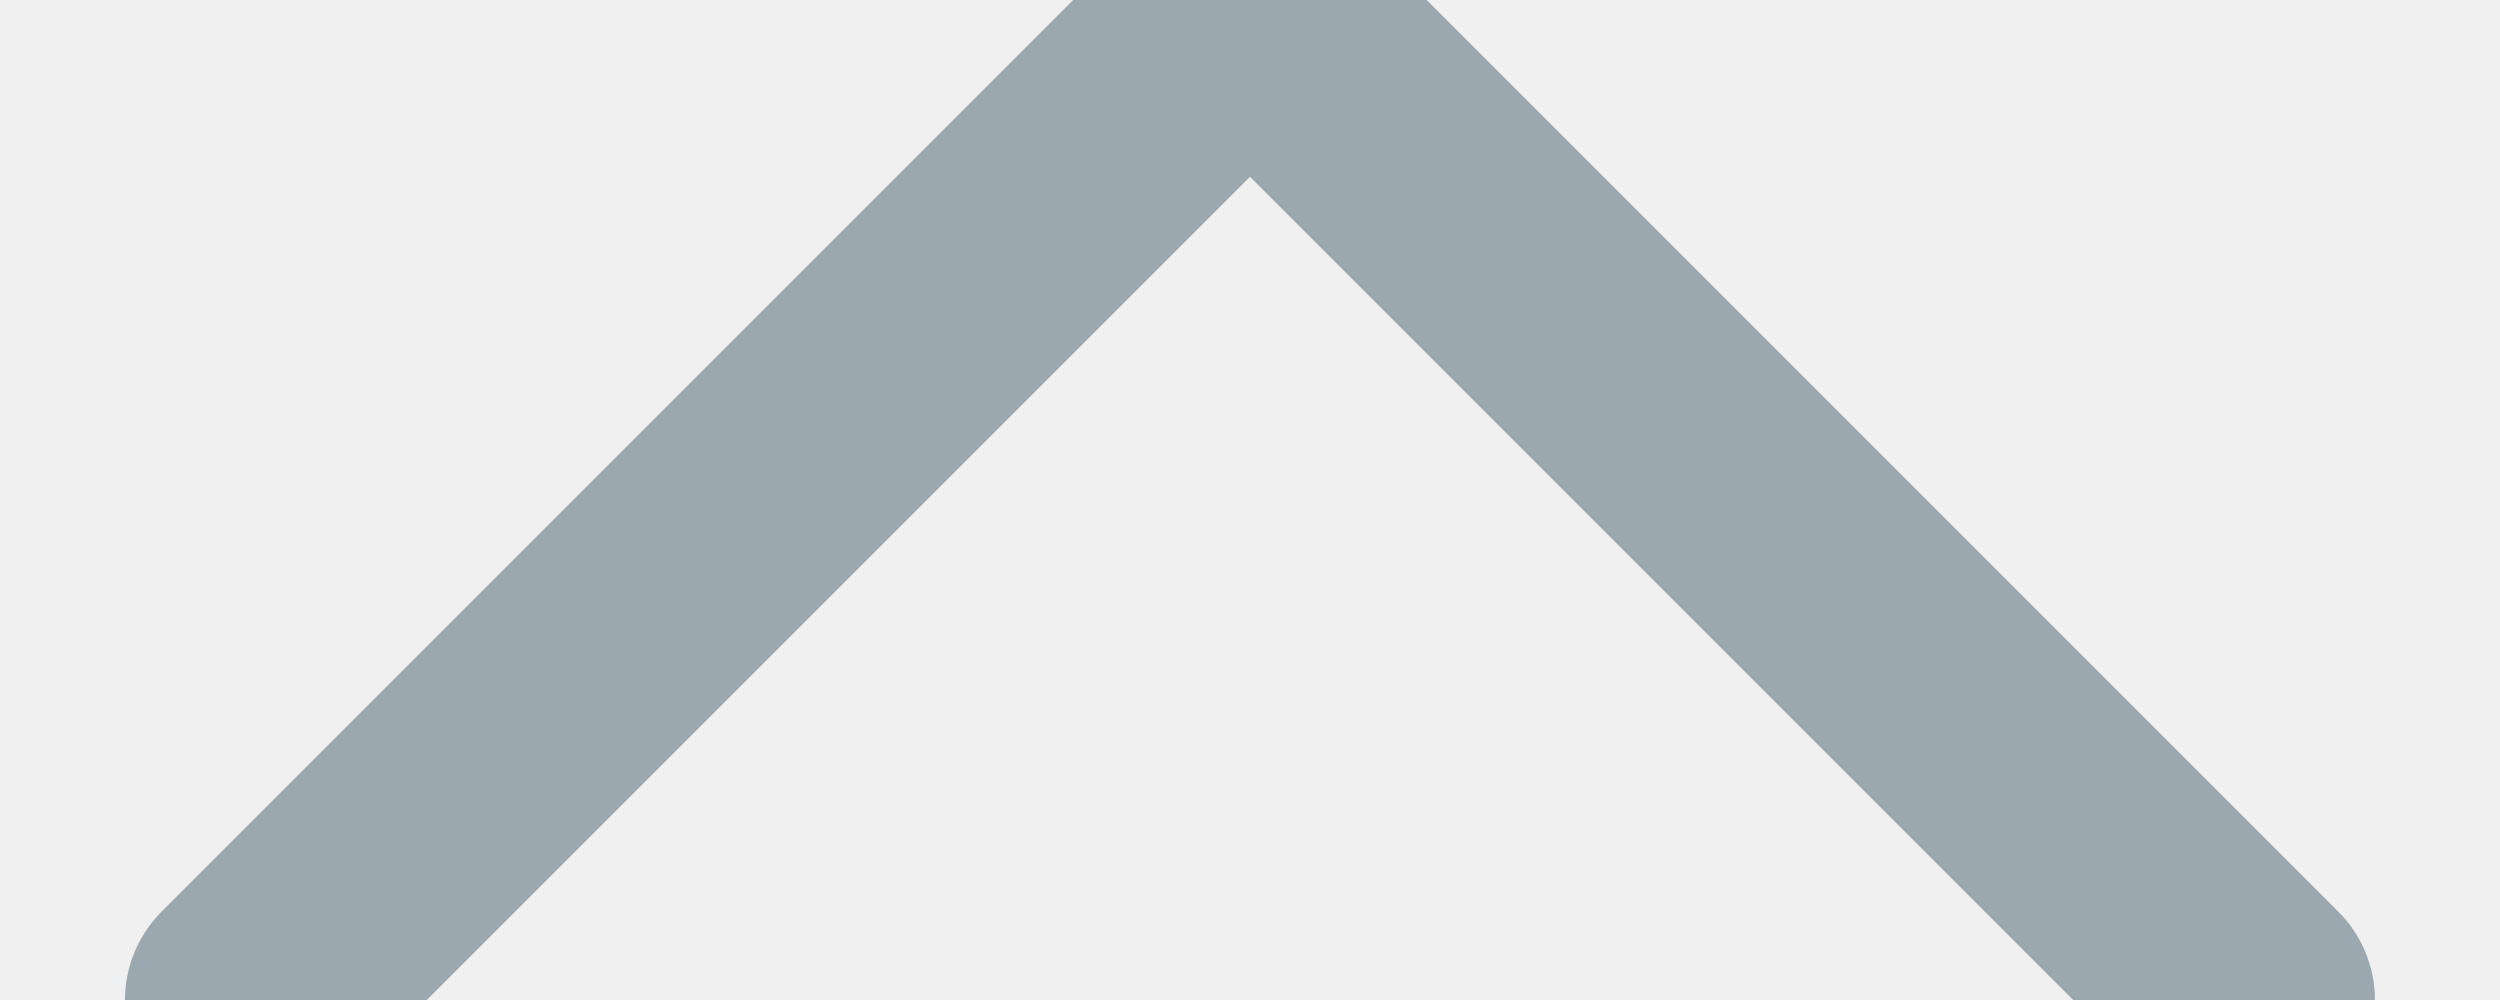
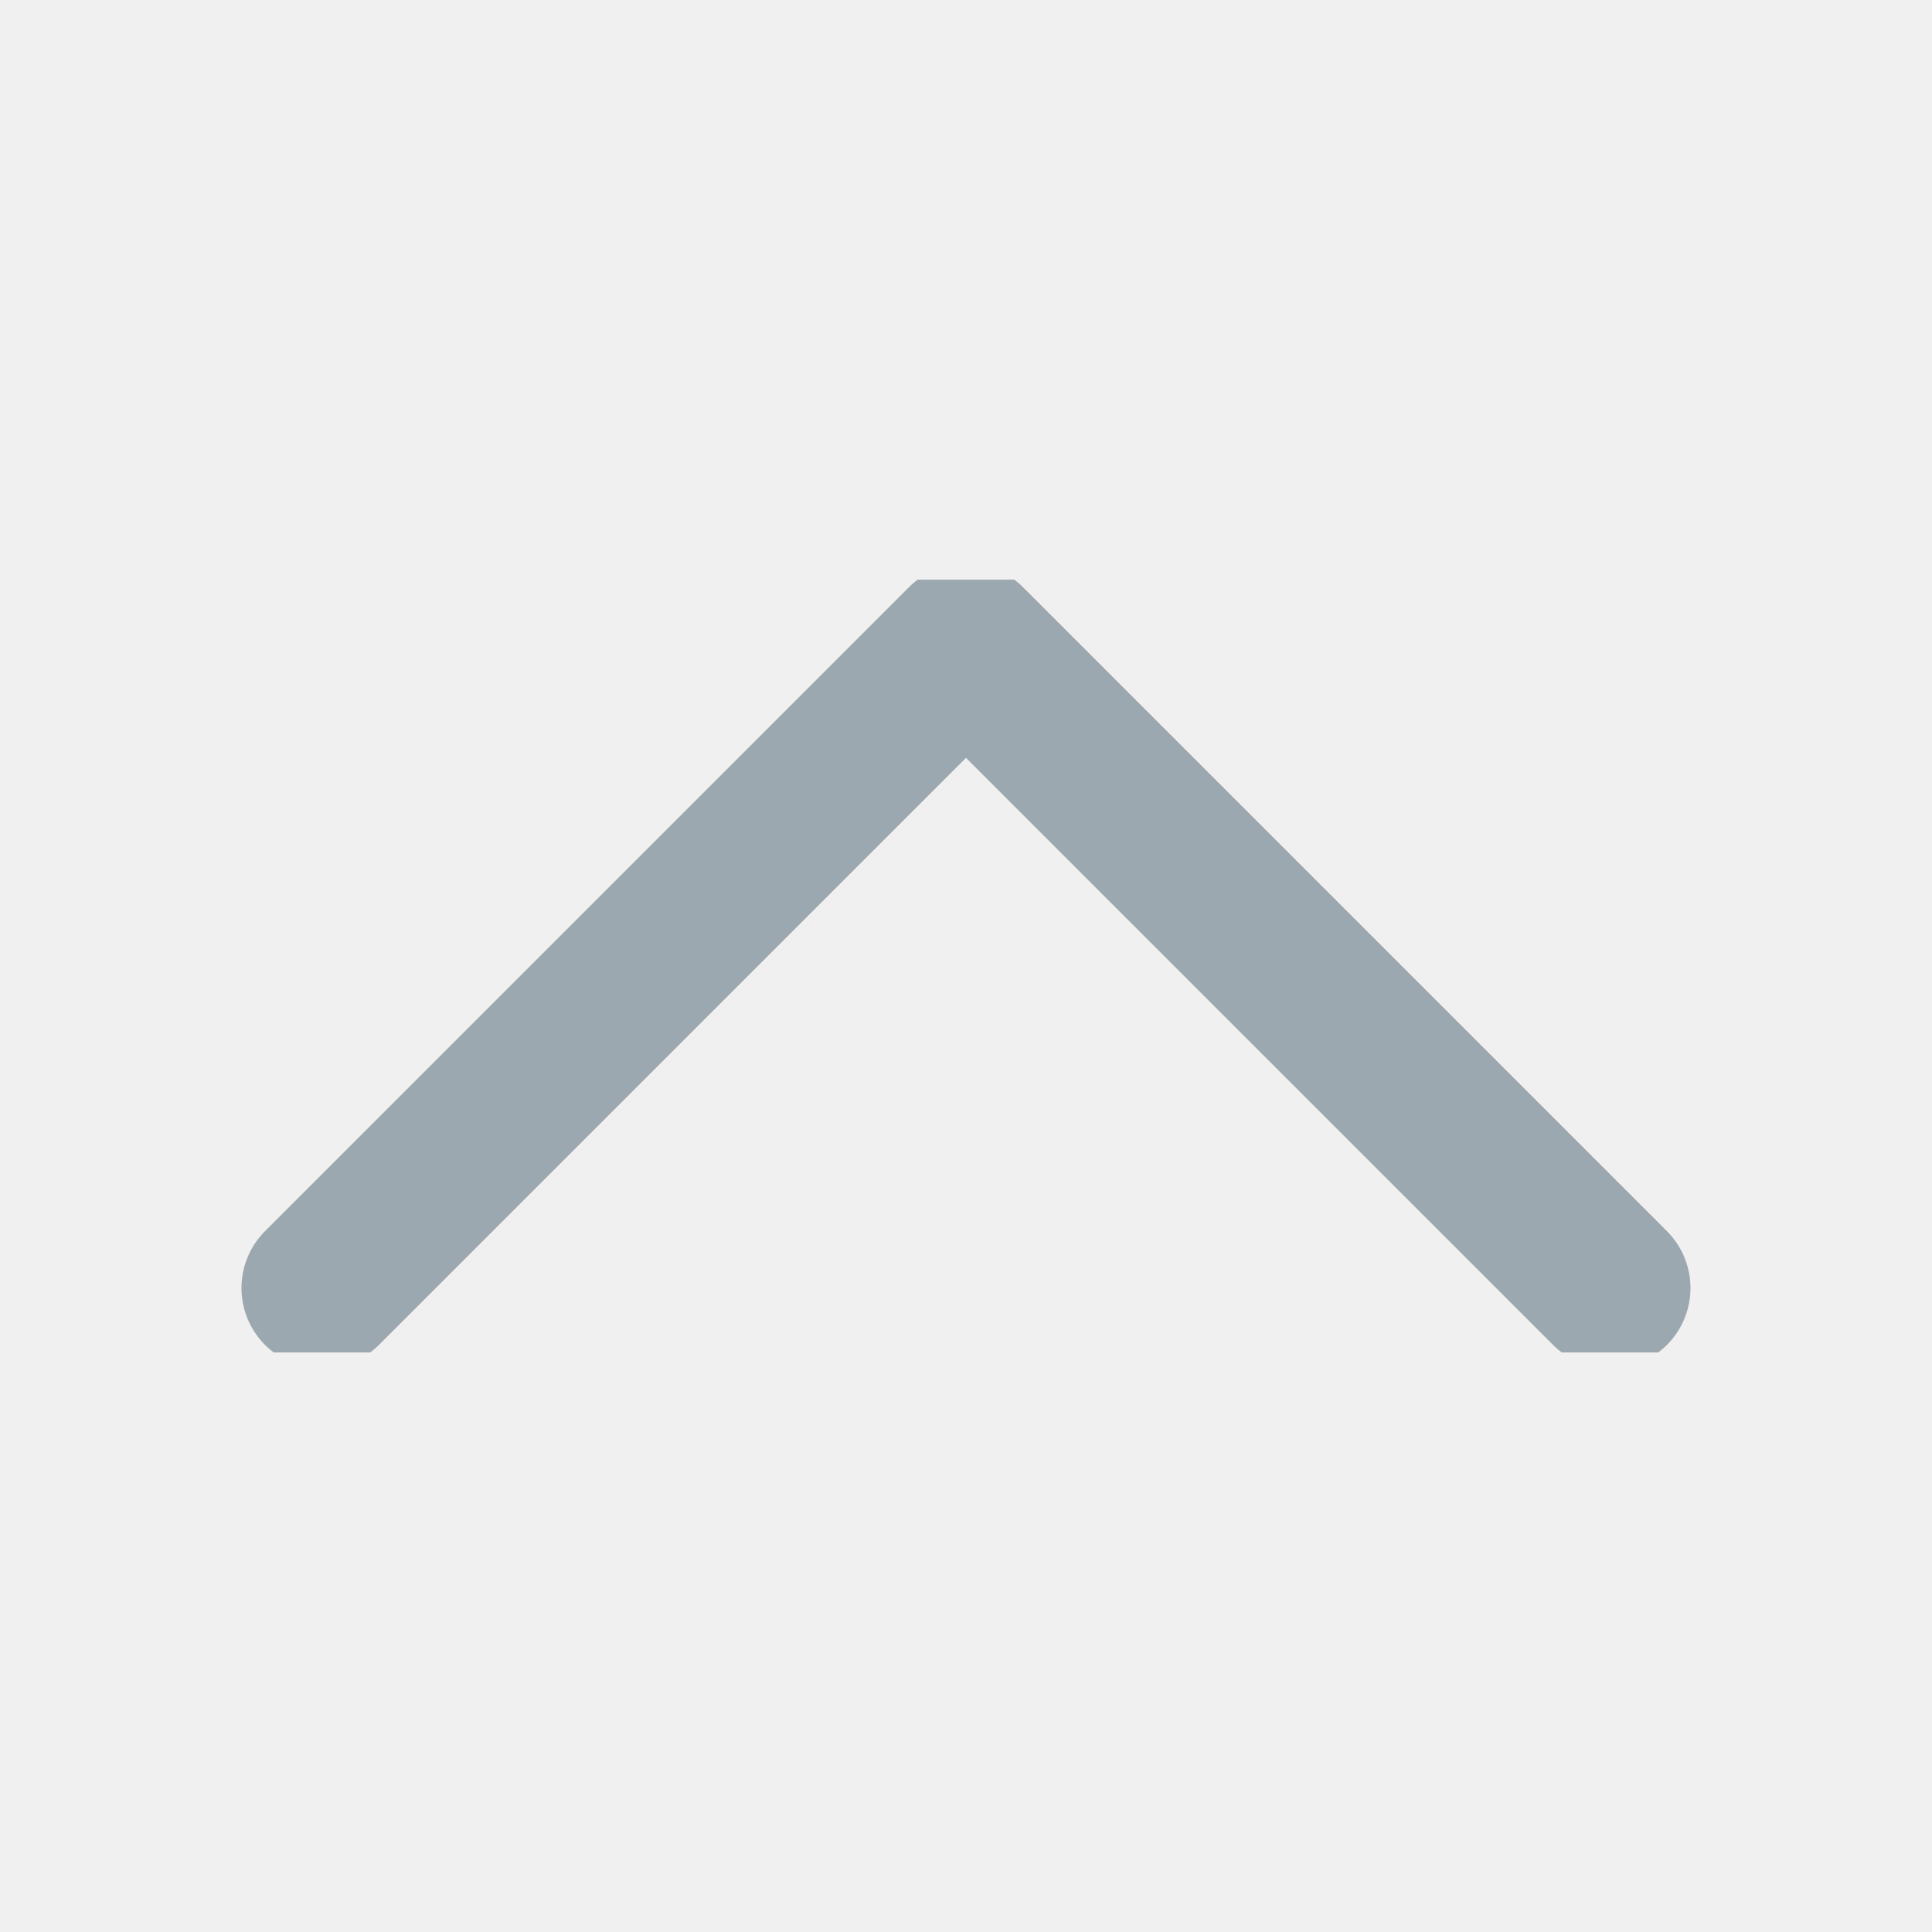
- <svg xmlns="http://www.w3.org/2000/svg" xmlns:xlink="http://www.w3.org/1999/xlink" width="10px" height="4px" viewBox="0 0 10 4" version="1.1">
+ <svg xmlns="http://www.w3.org/2000/svg" xmlns:xlink="http://www.w3.org/1999/xlink" width="12px" height="12px" viewBox="0 0 12 12" version="1.1">
  <defs>
    <rect id="path-1" x="0" y="0" width="12" height="12" />
  </defs>
-   <g id="Symbols" stroke="none" stroke-width="1" fill="none" fill-rule="evenodd">
-     <g id="Icon/12/Arrow-up" transform="translate(-1, -4)">
-       <g id="Arrow-up" transform="translate(6, 6) rotate(-90) translate(-6, -6) translate(0, 0)">
-         <mask id="mask-2" fill="white">
-           <use xlink:href="#path-1" />
-         </mask>
-         <use id="Mask" fill-opacity="0" fill="#D8D8D8" transform="translate(6, 6) rotate(-180) translate(-6, -6) " xlink:href="#path-1" />
-         <polyline id="Stroke-1" stroke="#9CA8AF" stroke-linecap="round" stroke-linejoin="round" mask="url(#mask-2)" transform="translate(5.999813, 6) rotate(-90) translate(-5.999813, -6) " points="10 4 6 8 2 4" />
-       </g>
+   <g id="Icon/12/Arrow-up" stroke="none" stroke-width="1" fill="none" fill-rule="evenodd">
+     <g id="Arrow-up" transform="translate(6, 6) rotate(-90) translate(-6, -6) translate(0, 0)">
+       <mask id="mask-2" fill="white">
+         <use xlink:href="#path-1" />
+       </mask>
+       <use id="Mask" fill-opacity="0" fill="#D8D8D8" transform="translate(6, 6) rotate(-180) translate(-6, -6) " xlink:href="#path-1" />
+       <polyline id="Stroke-1" stroke="#9CA8AF" stroke-linecap="round" stroke-linejoin="round" mask="url(#mask-2)" transform="translate(5.999813, 6) rotate(-90) translate(-5.999813, -6) " points="10 4 6 8 2 4" />
    </g>
  </g>
</svg>
